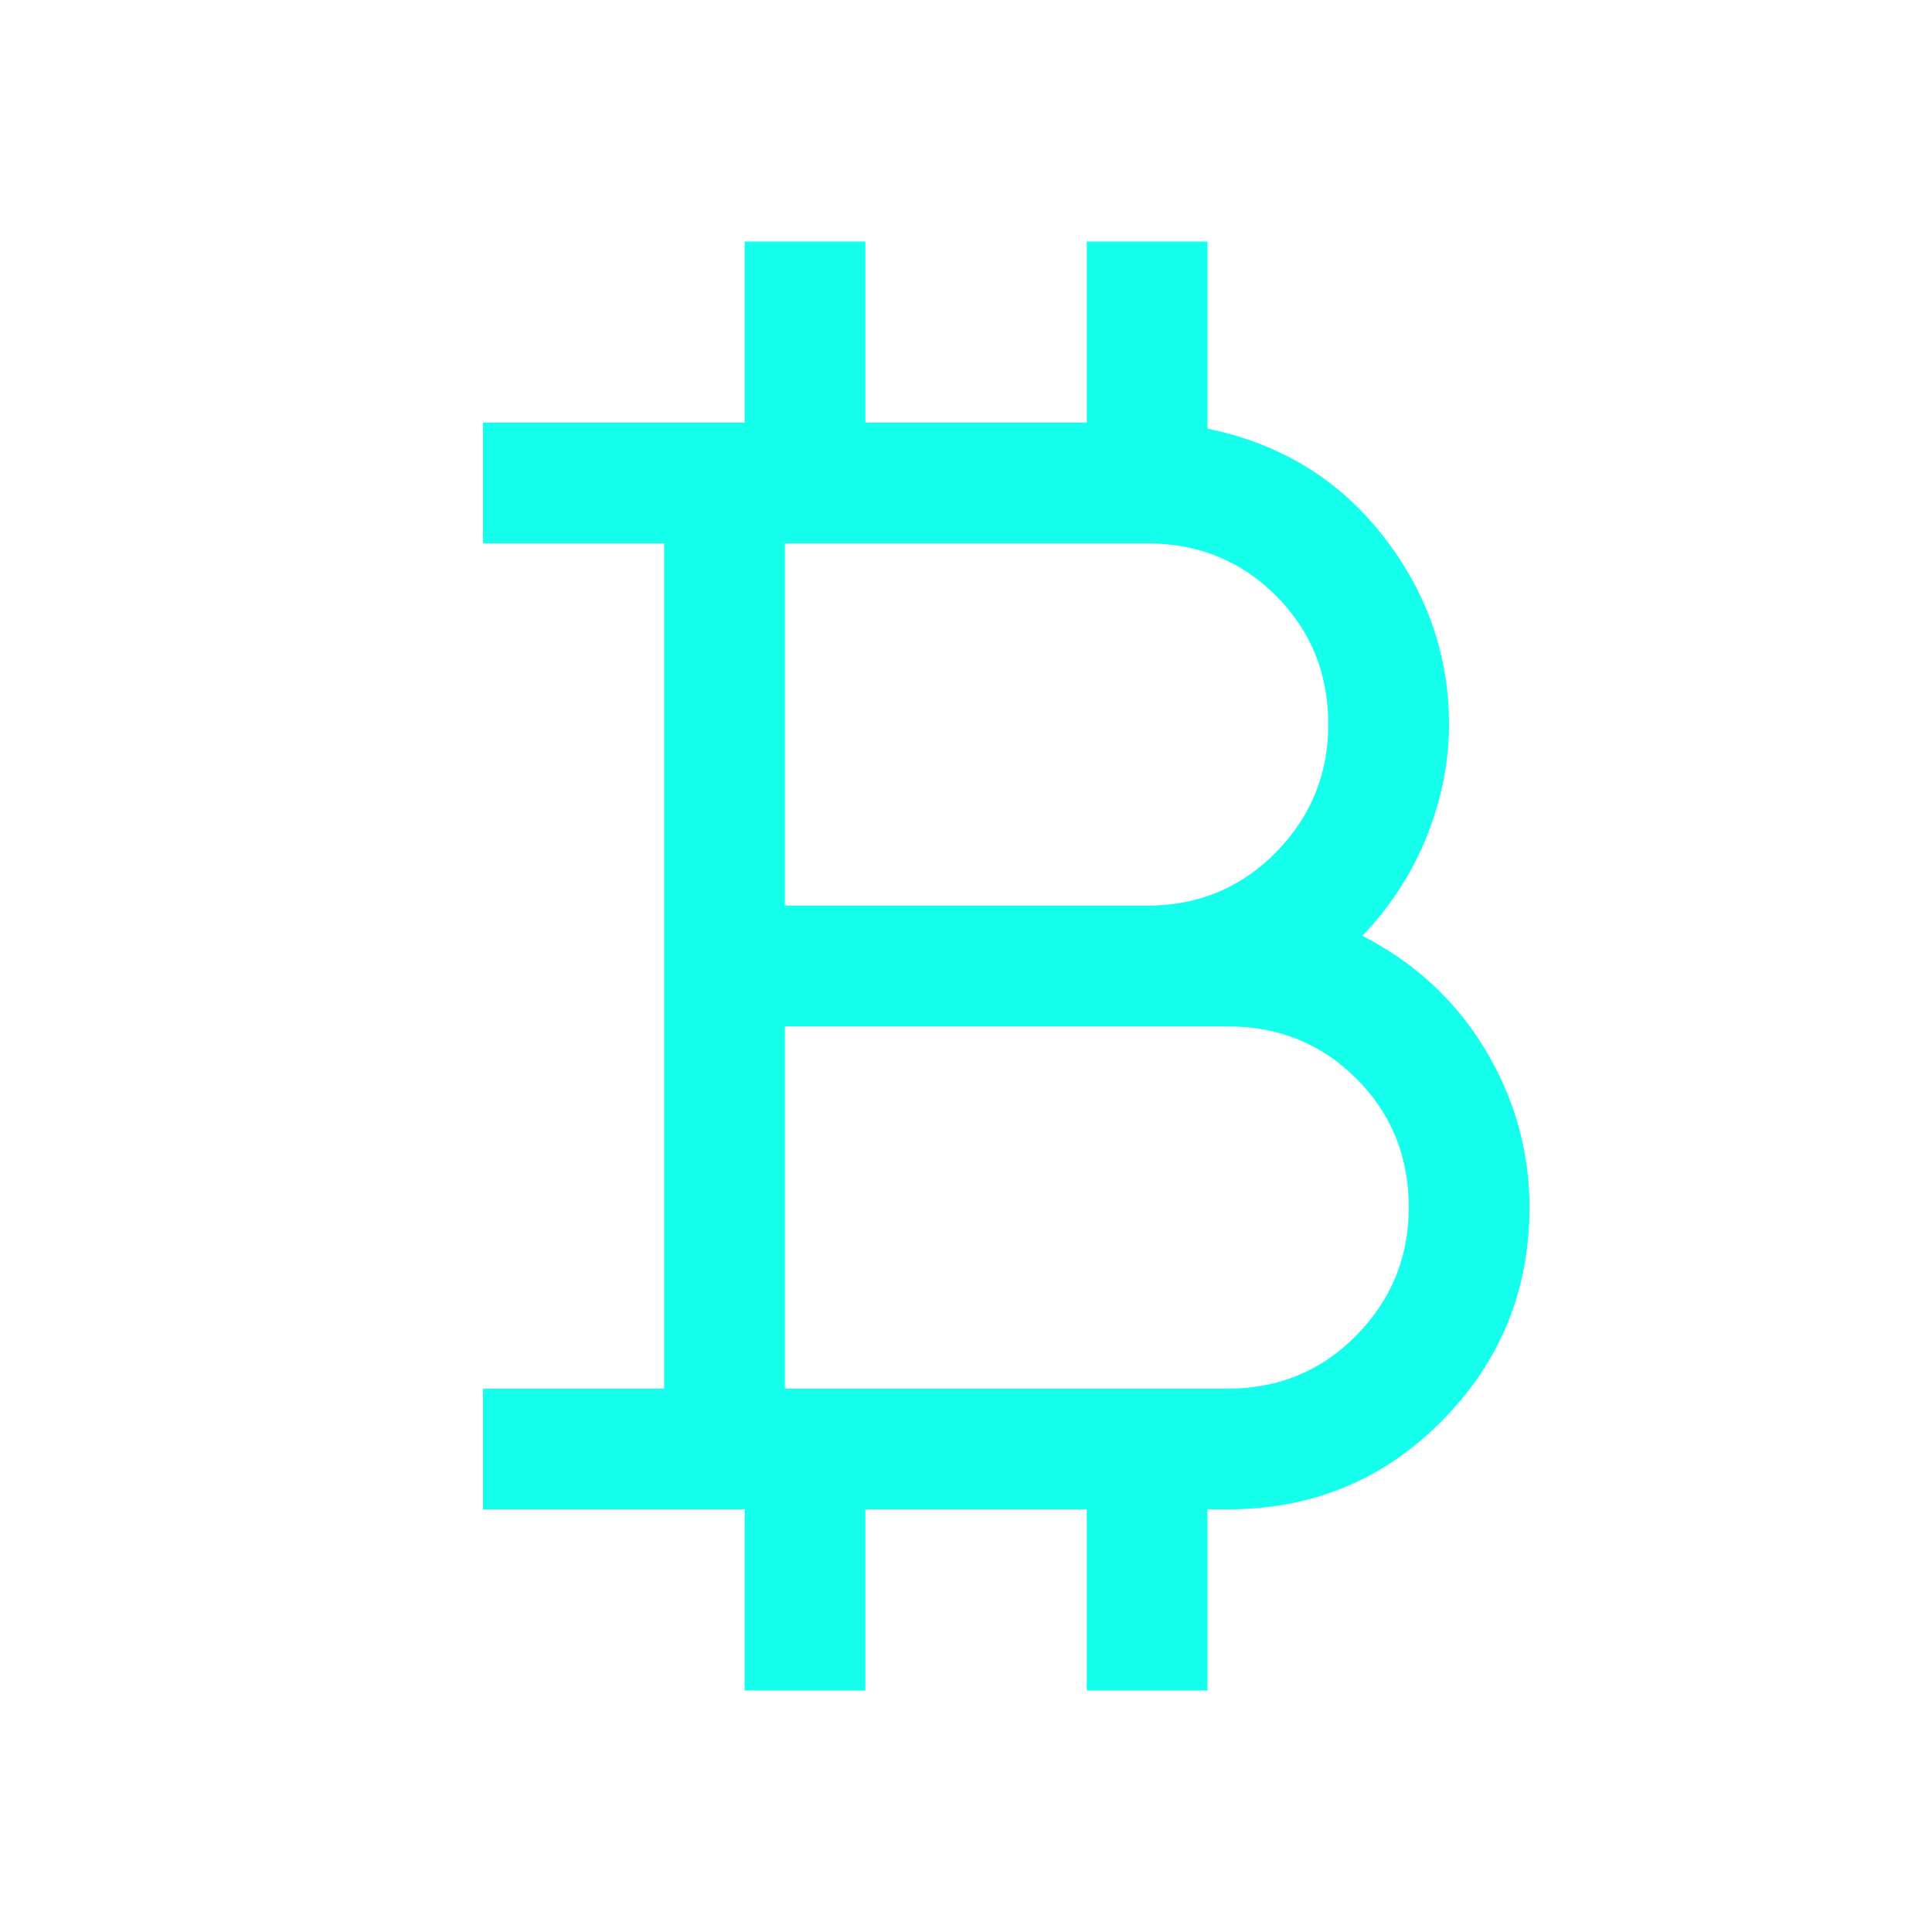
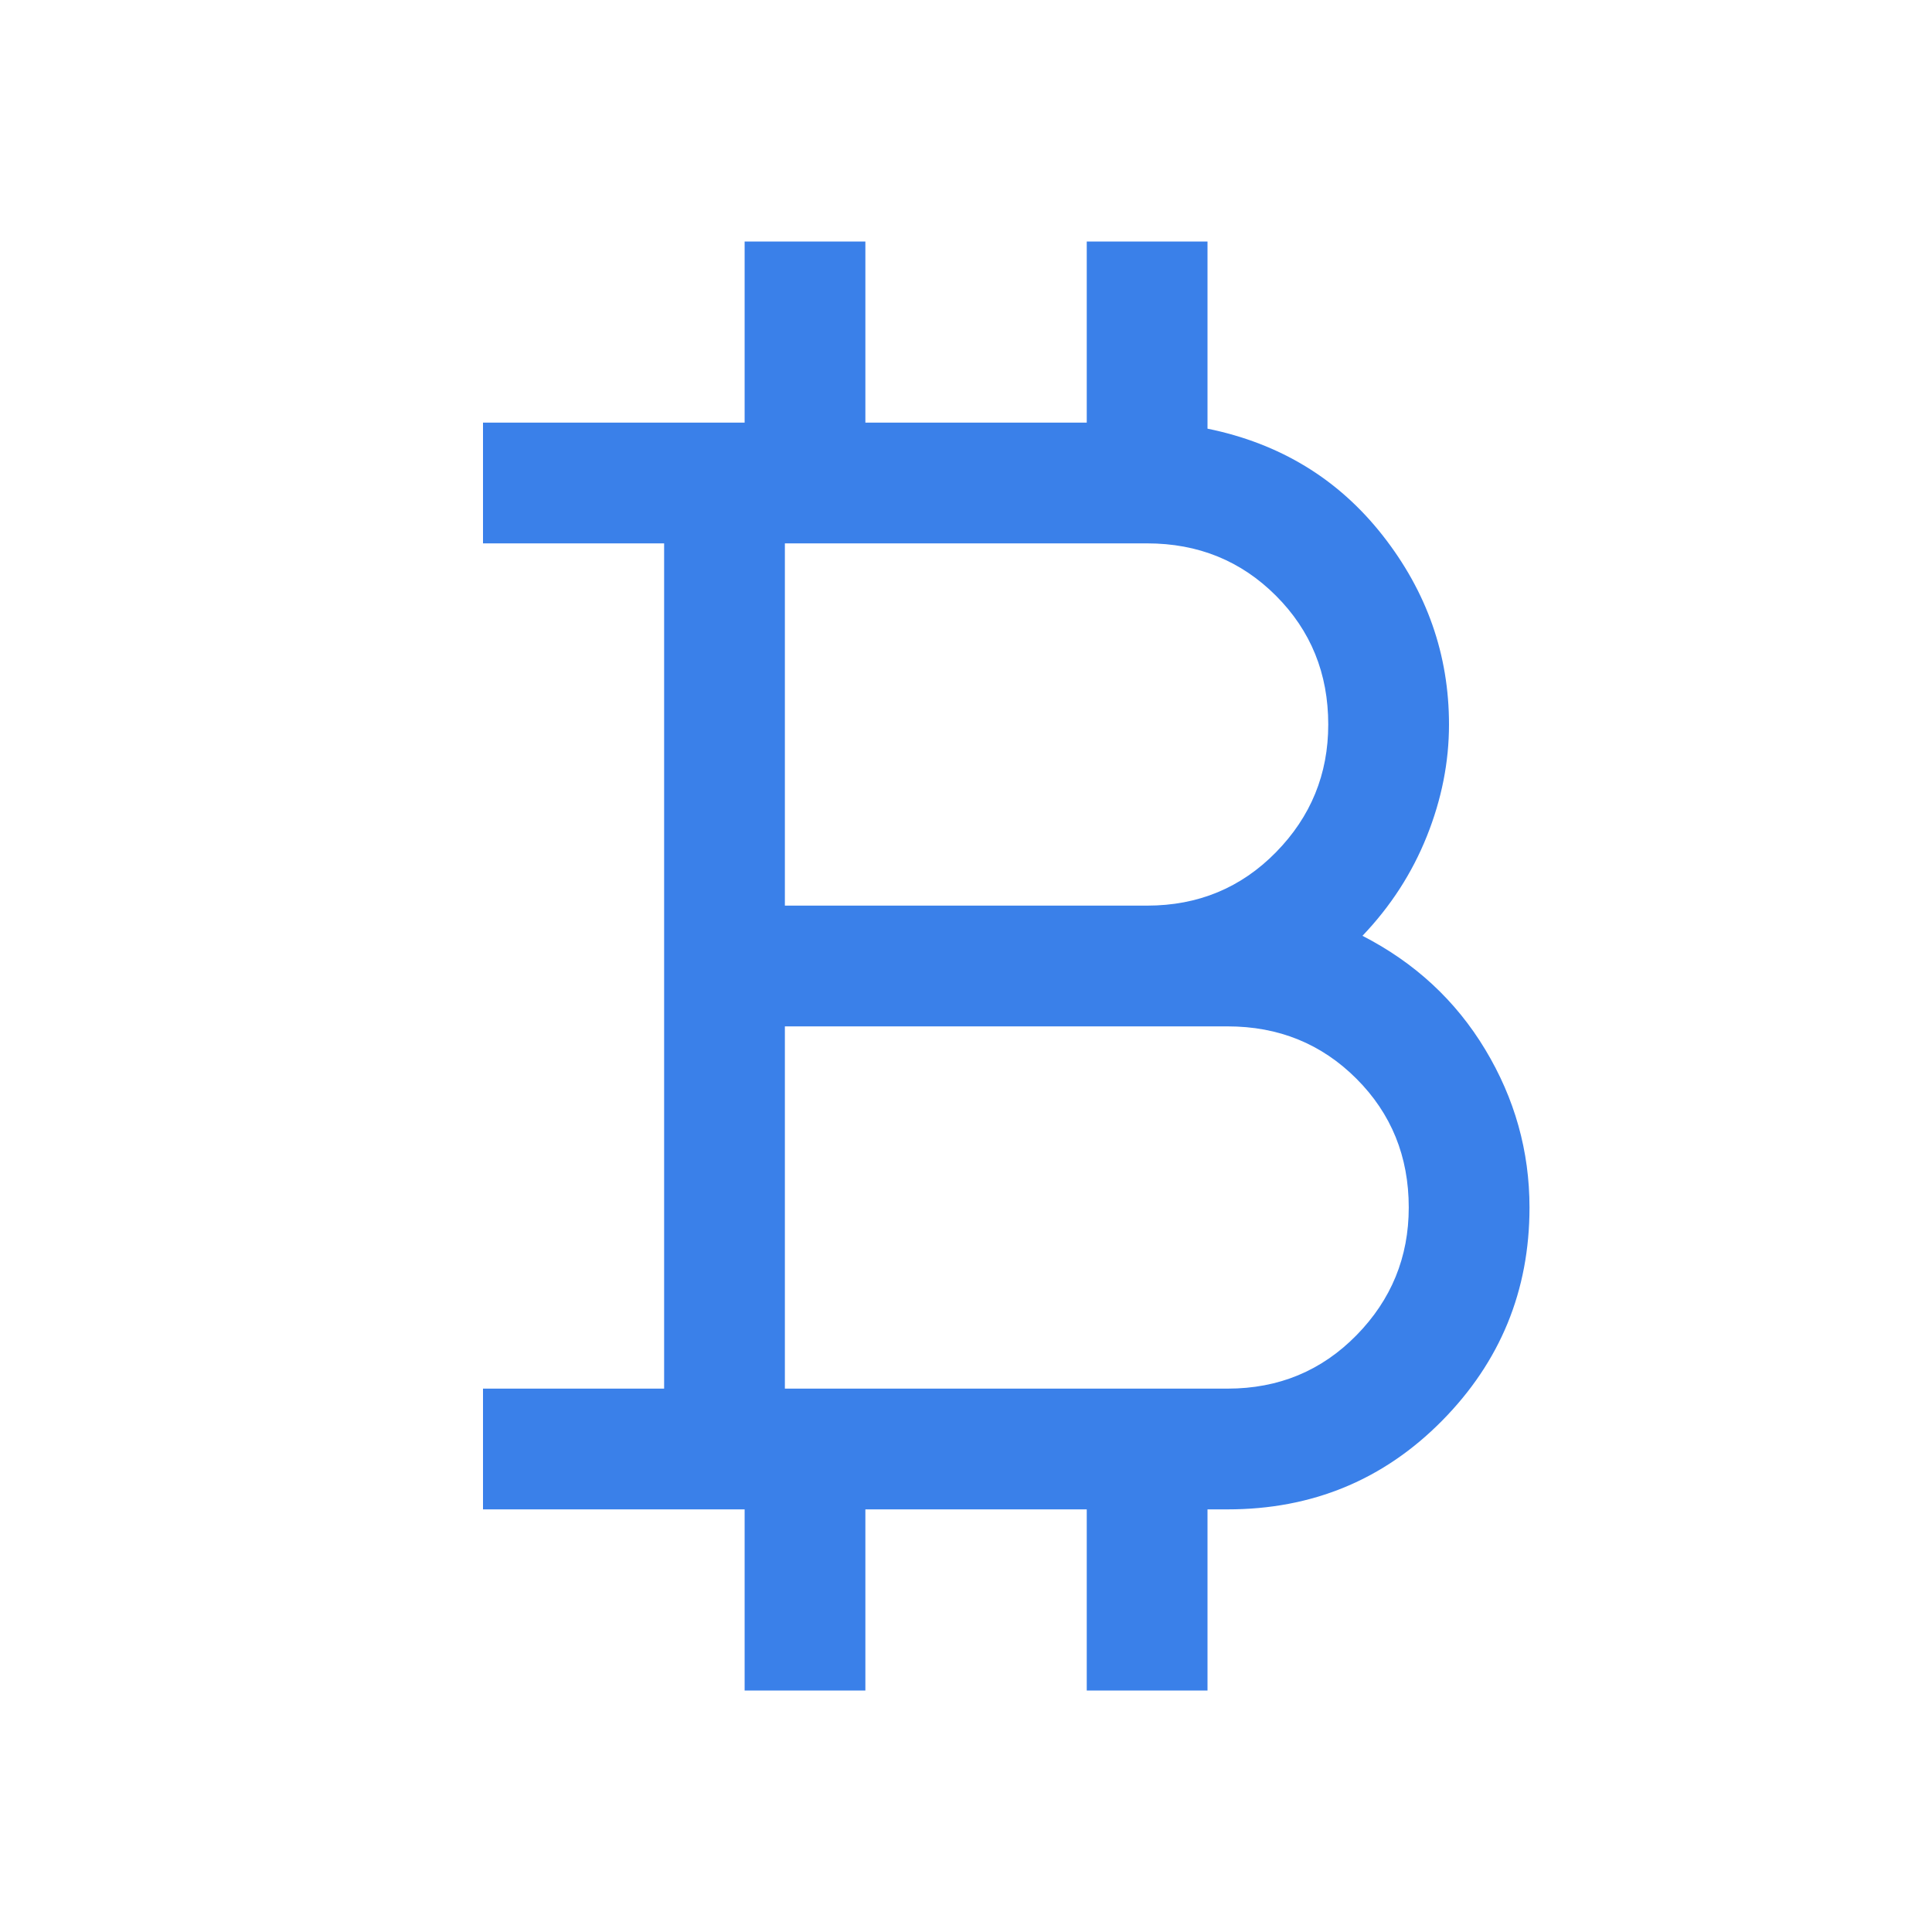
<svg xmlns="http://www.w3.org/2000/svg" width="48" height="48" viewBox="0 0 48 48" fill="none">
-   <path d="M18.5 42V37.5H12V34.5H16.5V13.5H12V10.5H18.5V6H21.5V10.5H27V6H30V10.65C31.8 11.017 33.25 11.9 34.35 13.3C35.45 14.7 36 16.267 36 18C36 18.933 35.817 19.858 35.45 20.775C35.083 21.692 34.55 22.517 33.85 23.25C35.15 23.917 36.167 24.858 36.9 26.075C37.633 27.292 38 28.6 38 30C38 32.067 37.275 33.833 35.825 35.3C34.375 36.767 32.6 37.5 30.5 37.5H30V42H27V37.5H21.5V42H18.5ZM19.5 22.5H28.5C29.767 22.5 30.833 22.058 31.7 21.175C32.567 20.292 33 19.233 33 18C33 16.733 32.567 15.667 31.7 14.8C30.833 13.933 29.767 13.5 28.5 13.5H19.5V22.5ZM19.5 34.5H30.5C31.767 34.5 32.833 34.058 33.7 33.175C34.567 32.292 35 31.233 35 30C35 28.733 34.567 27.667 33.7 26.8C32.833 25.933 31.767 25.5 30.5 25.5H19.5V34.5Z" fill="#14FFEC" />
+   <path d="M18.5 42V37.5H12V34.5H16.5V13.5H12V10.5H18.5V6H21.5V10.5H27V6H30V10.65C31.8 11.017 33.25 11.9 34.35 13.3C35.45 14.7 36 16.267 36 18C36 18.933 35.817 19.858 35.45 20.775C35.083 21.692 34.55 22.517 33.85 23.25C35.15 23.917 36.167 24.858 36.9 26.075C37.633 27.292 38 28.6 38 30C38 32.067 37.275 33.833 35.825 35.3C34.375 36.767 32.6 37.5 30.5 37.5H30V42H27V37.5H21.5V42H18.5ZM19.5 22.5H28.5C29.767 22.5 30.833 22.058 31.7 21.175C32.567 20.292 33 19.233 33 18C33 16.733 32.567 15.667 31.7 14.8C30.833 13.933 29.767 13.5 28.5 13.5H19.5V22.5ZM19.5 34.5H30.5C31.767 34.5 32.833 34.058 33.7 33.175C34.567 32.292 35 31.233 35 30C35 28.733 34.567 27.667 33.7 26.8C32.833 25.933 31.767 25.5 30.5 25.5H19.5V34.5Z" fill="#3a80e9" />
</svg>
